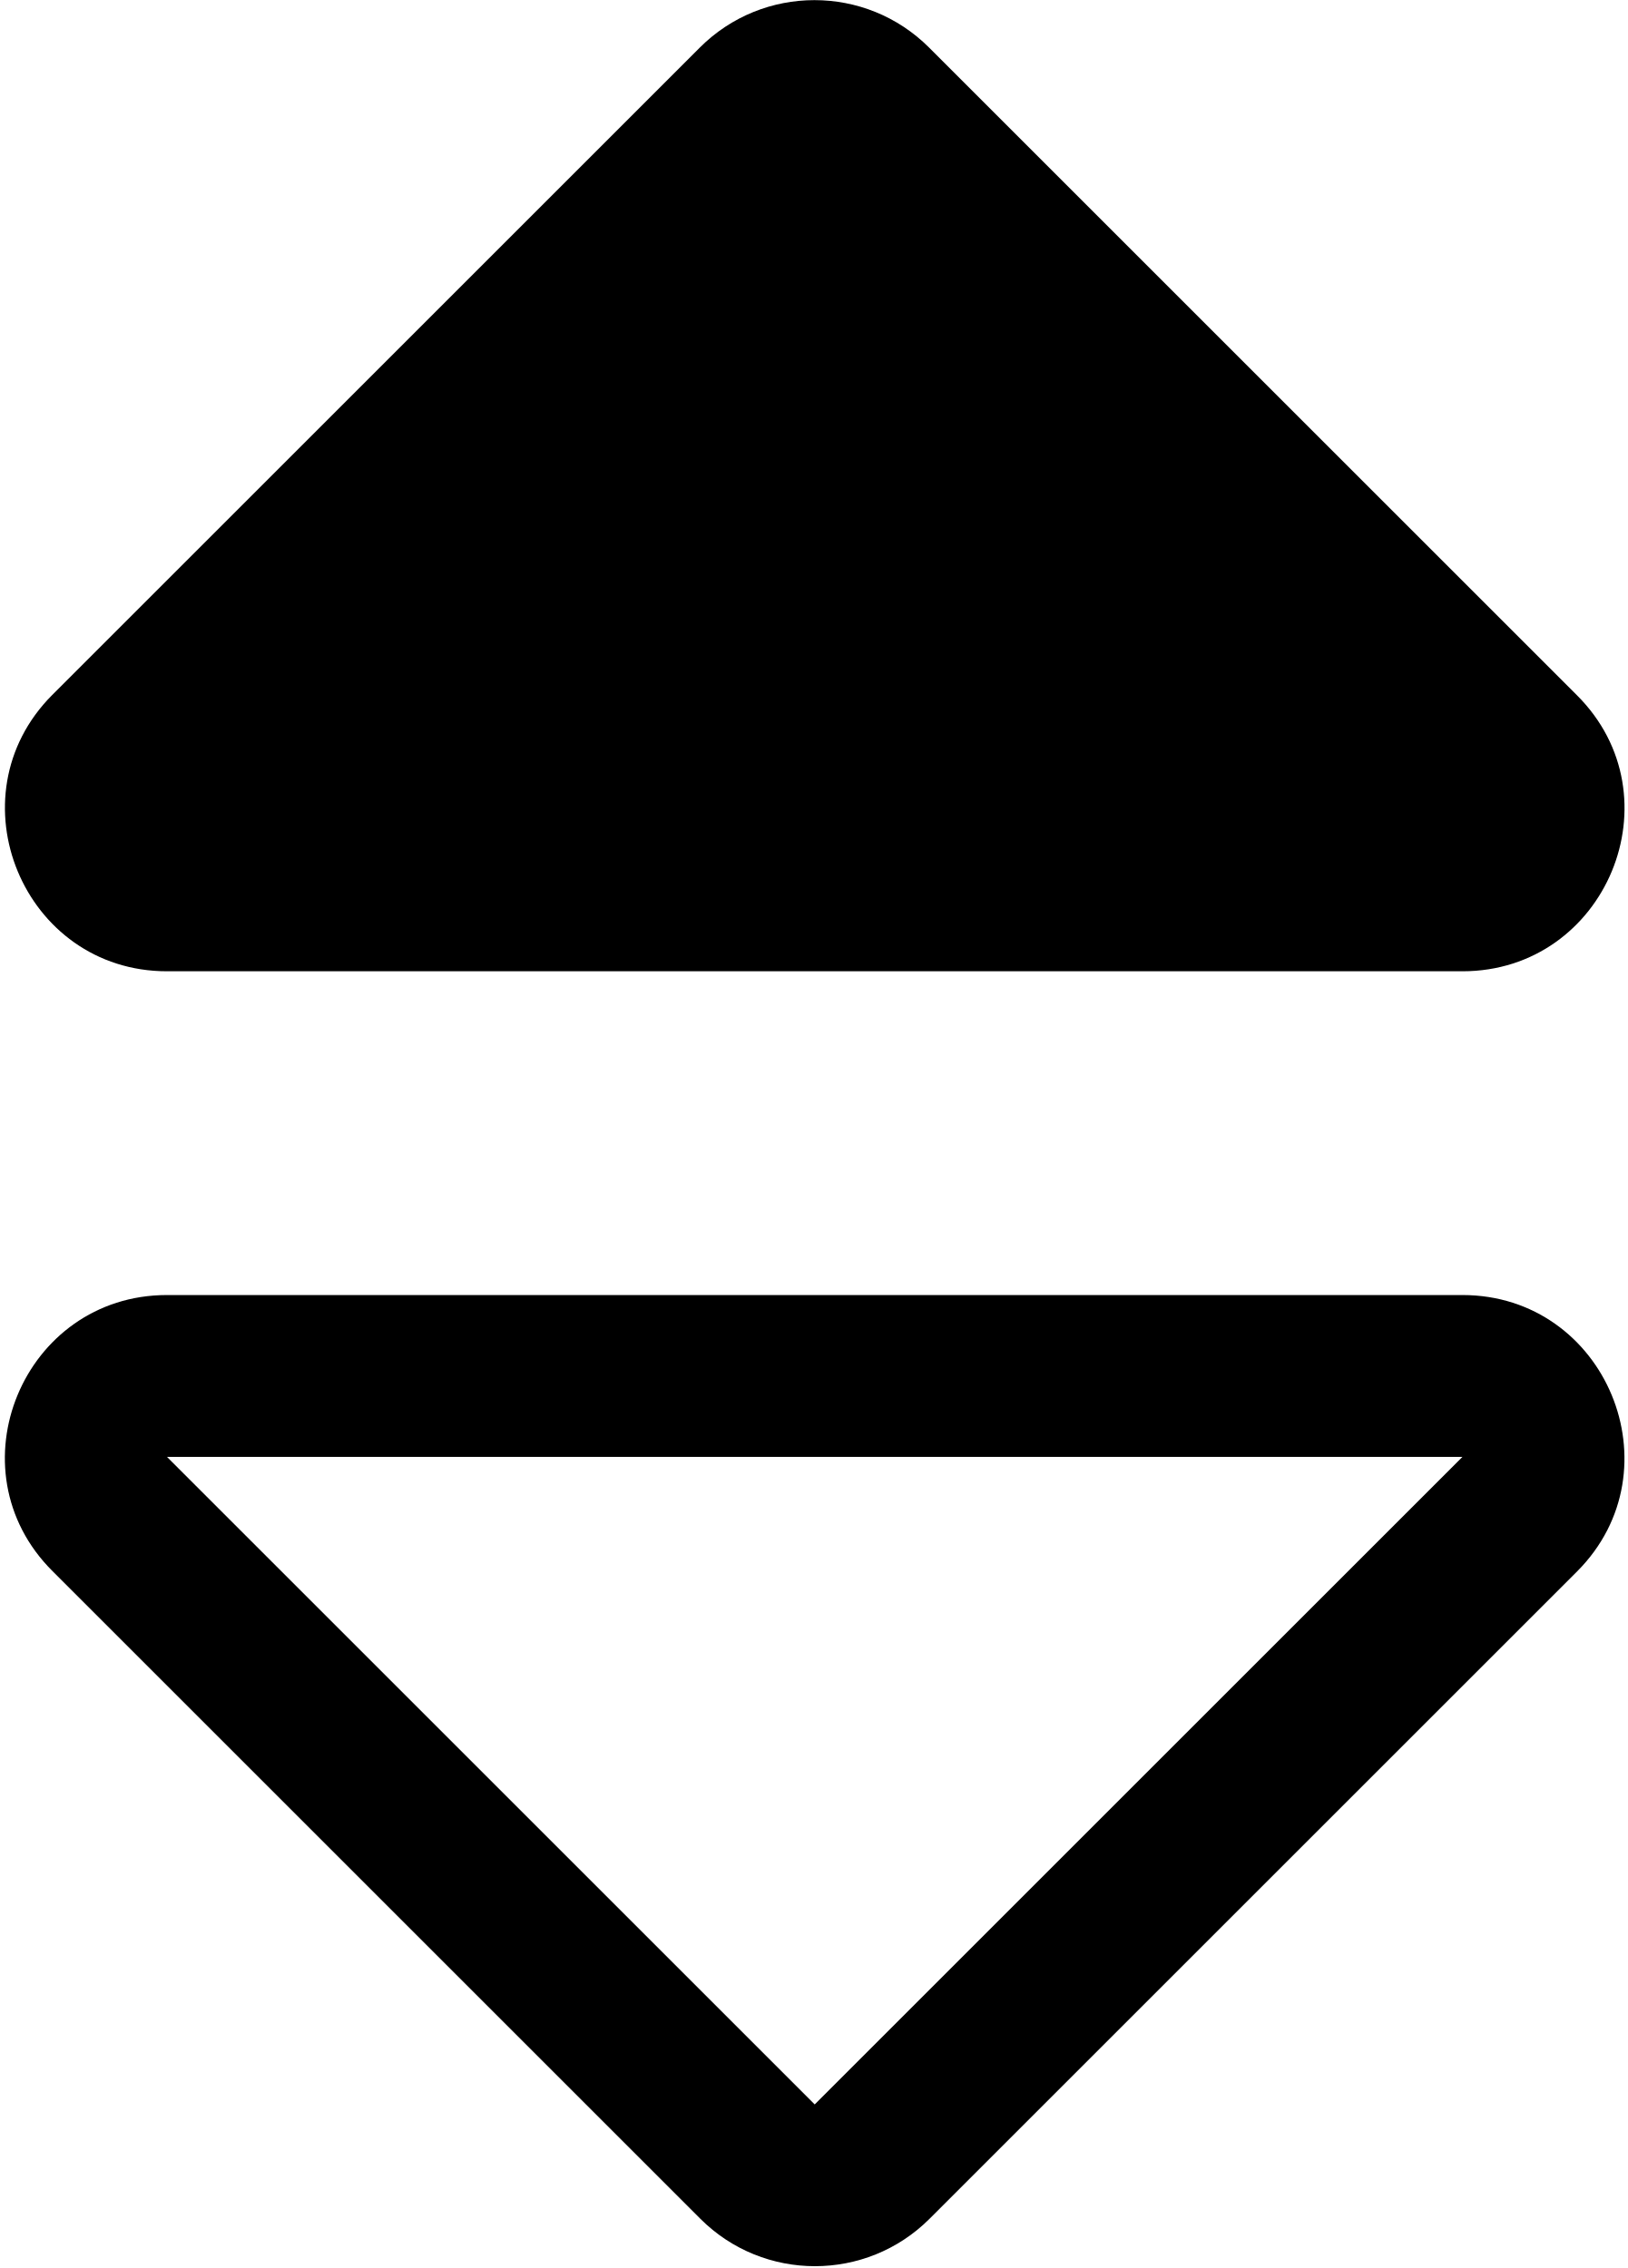
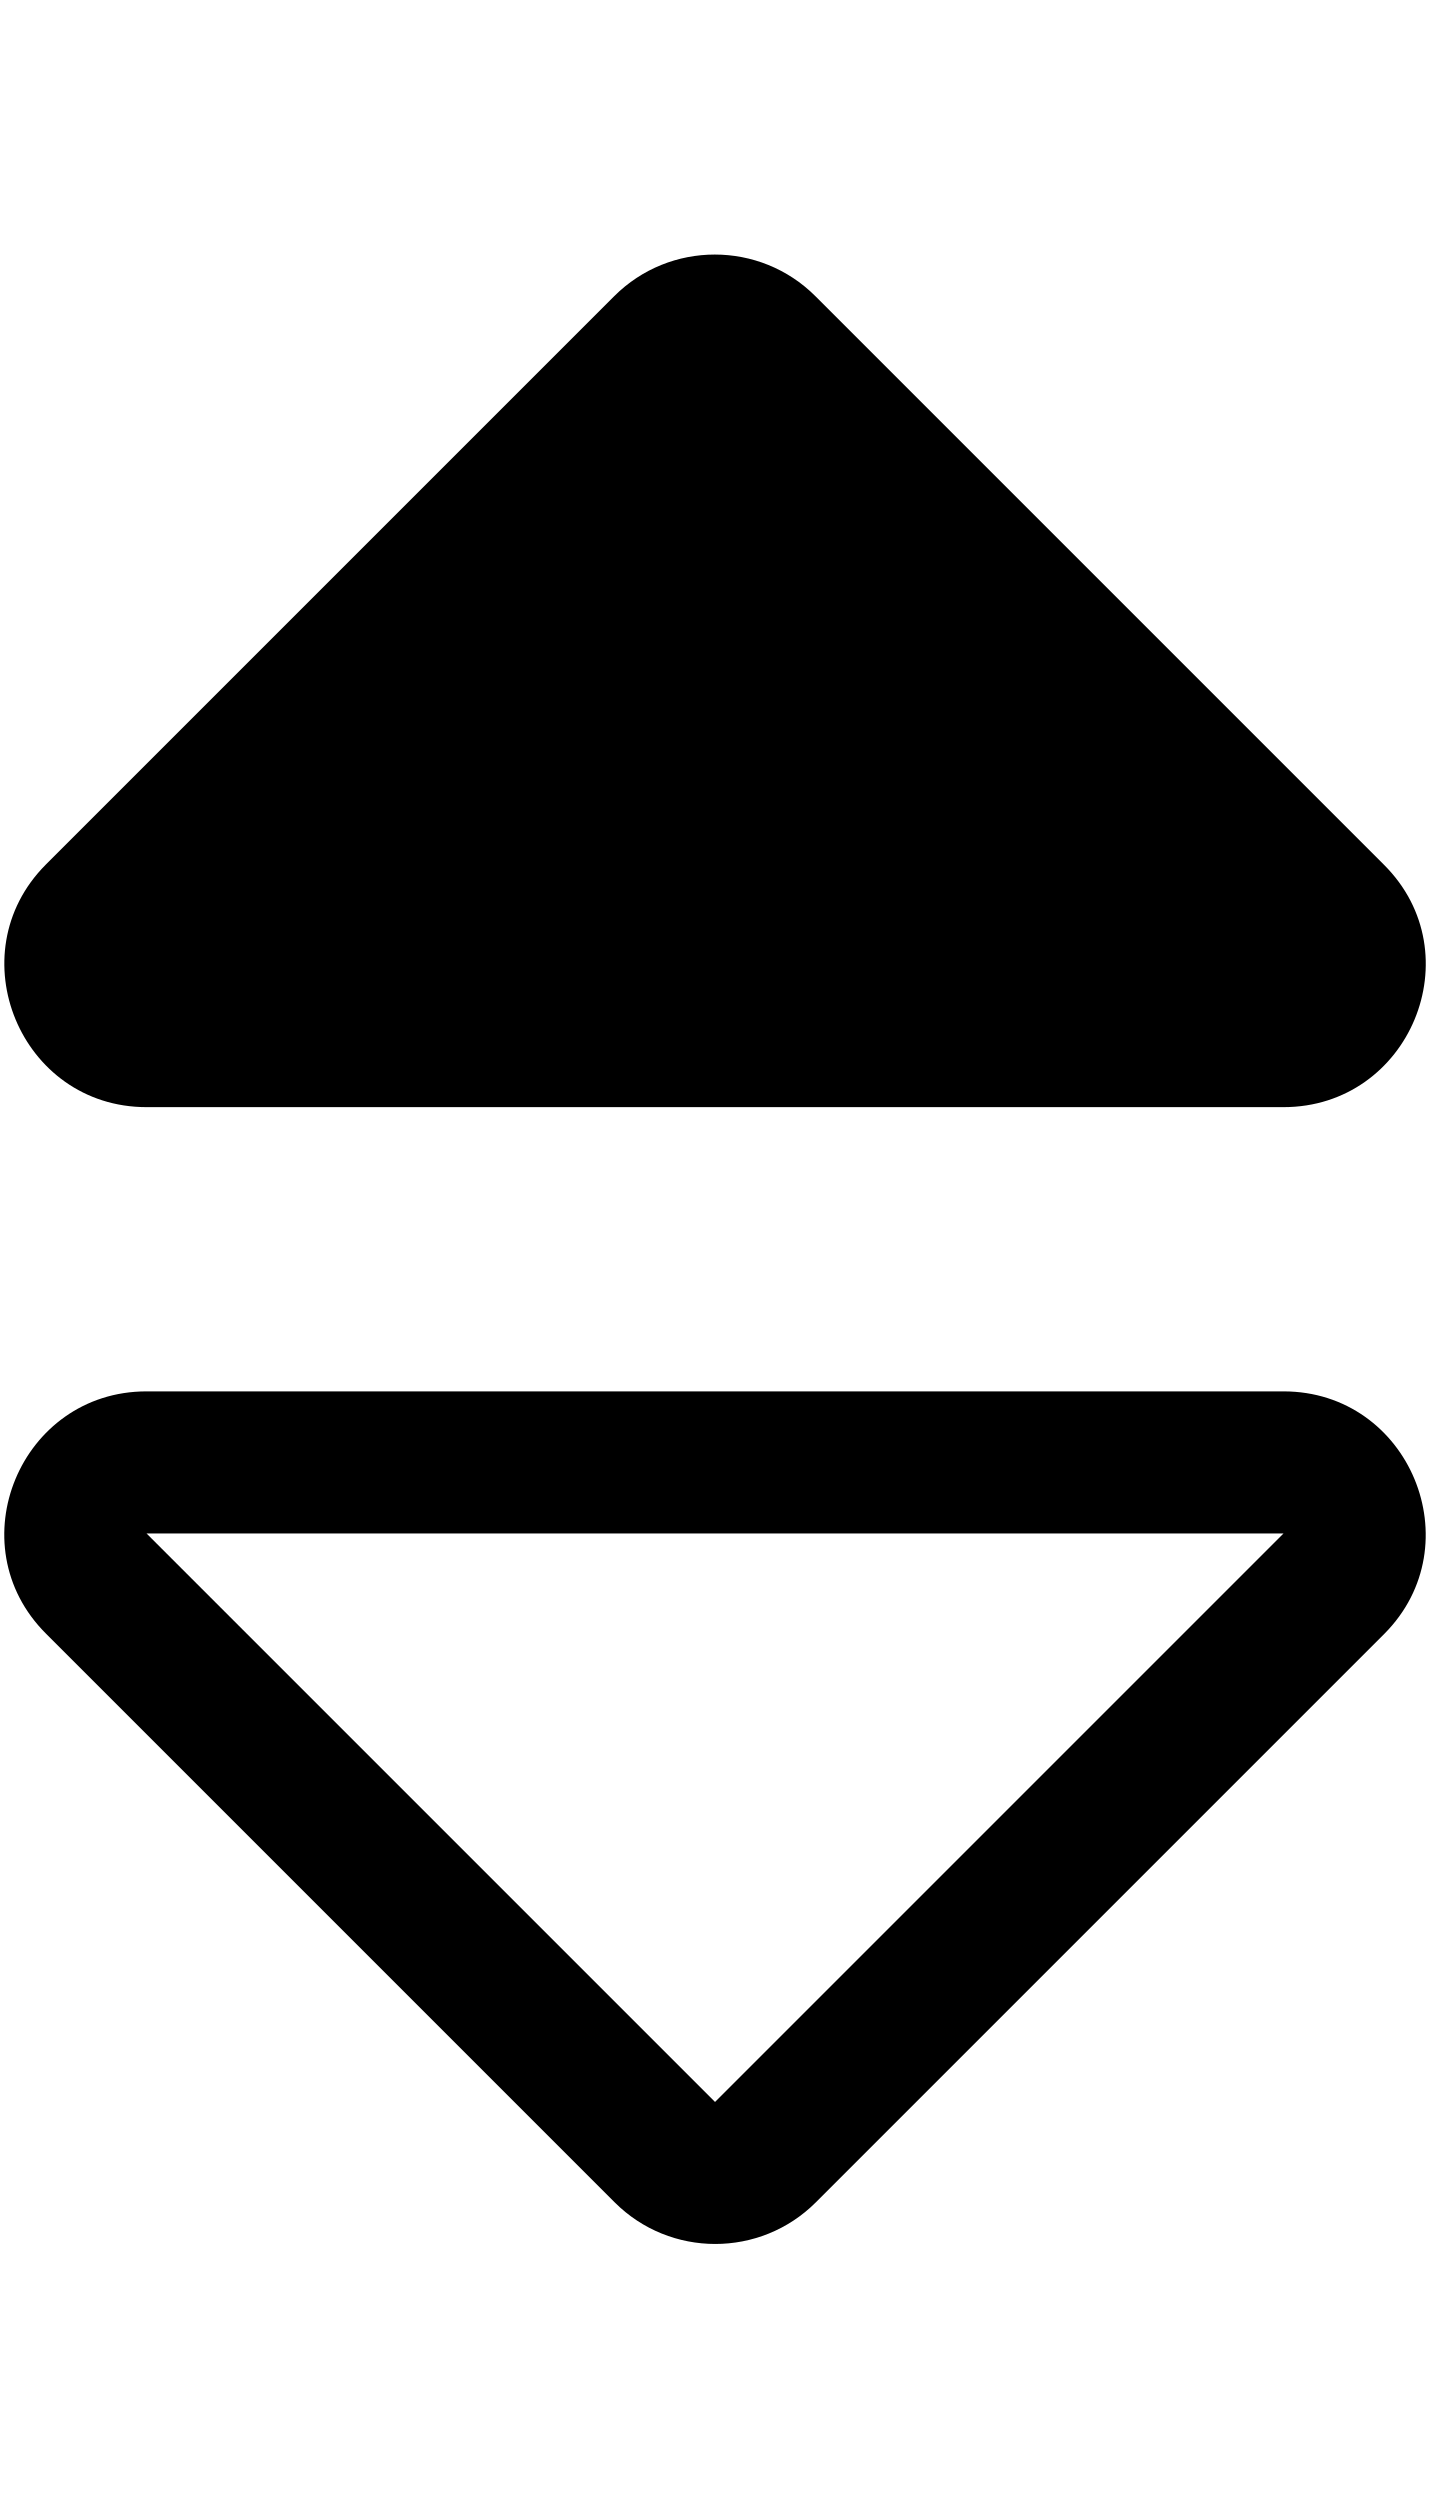
- <svg xmlns="http://www.w3.org/2000/svg" width="193px" height="269px" viewBox="0 0 193 269" version="1.1">
+ <svg xmlns="http://www.w3.org/2000/svg" width="20px" height="35px" viewBox="0 0 193 269" version="1.1">
  <g id="Quotes" stroke="none" stroke-width="1" fill="none" fill-rule="evenodd">
    <g id="Sorting-Icons" transform="translate(-362, -78)" fill="#000000" fill-rule="nonzero">
      <g id="sort-up" transform="translate(362, 78)">
        <path d="M173.4,153.6 L19.8,153.6 C2.76,153.6 -5.88,174.3 6.24,186.36 L83.04,263.16 C90.54,270.66 102.72,270.66 110.22,263.16 L187.02,186.36 C199.02,174.3 190.44,153.6 173.4,153.6 Z M96.6,249.6 L19.8,172.8 L173.4,172.8 L96.6,249.6 Z M19.8,115.2 L173.4,115.2 C190.44,115.2 199.08,94.5 186.96,82.44 L110.16,5.64 C102.66,-1.86 90.48,-1.86 82.98,5.64 L6.18,82.44 C-5.82,94.5 2.76,115.2 19.8,115.2 Z" id="Shape" />
      </g>
    </g>
  </g>
</svg>
